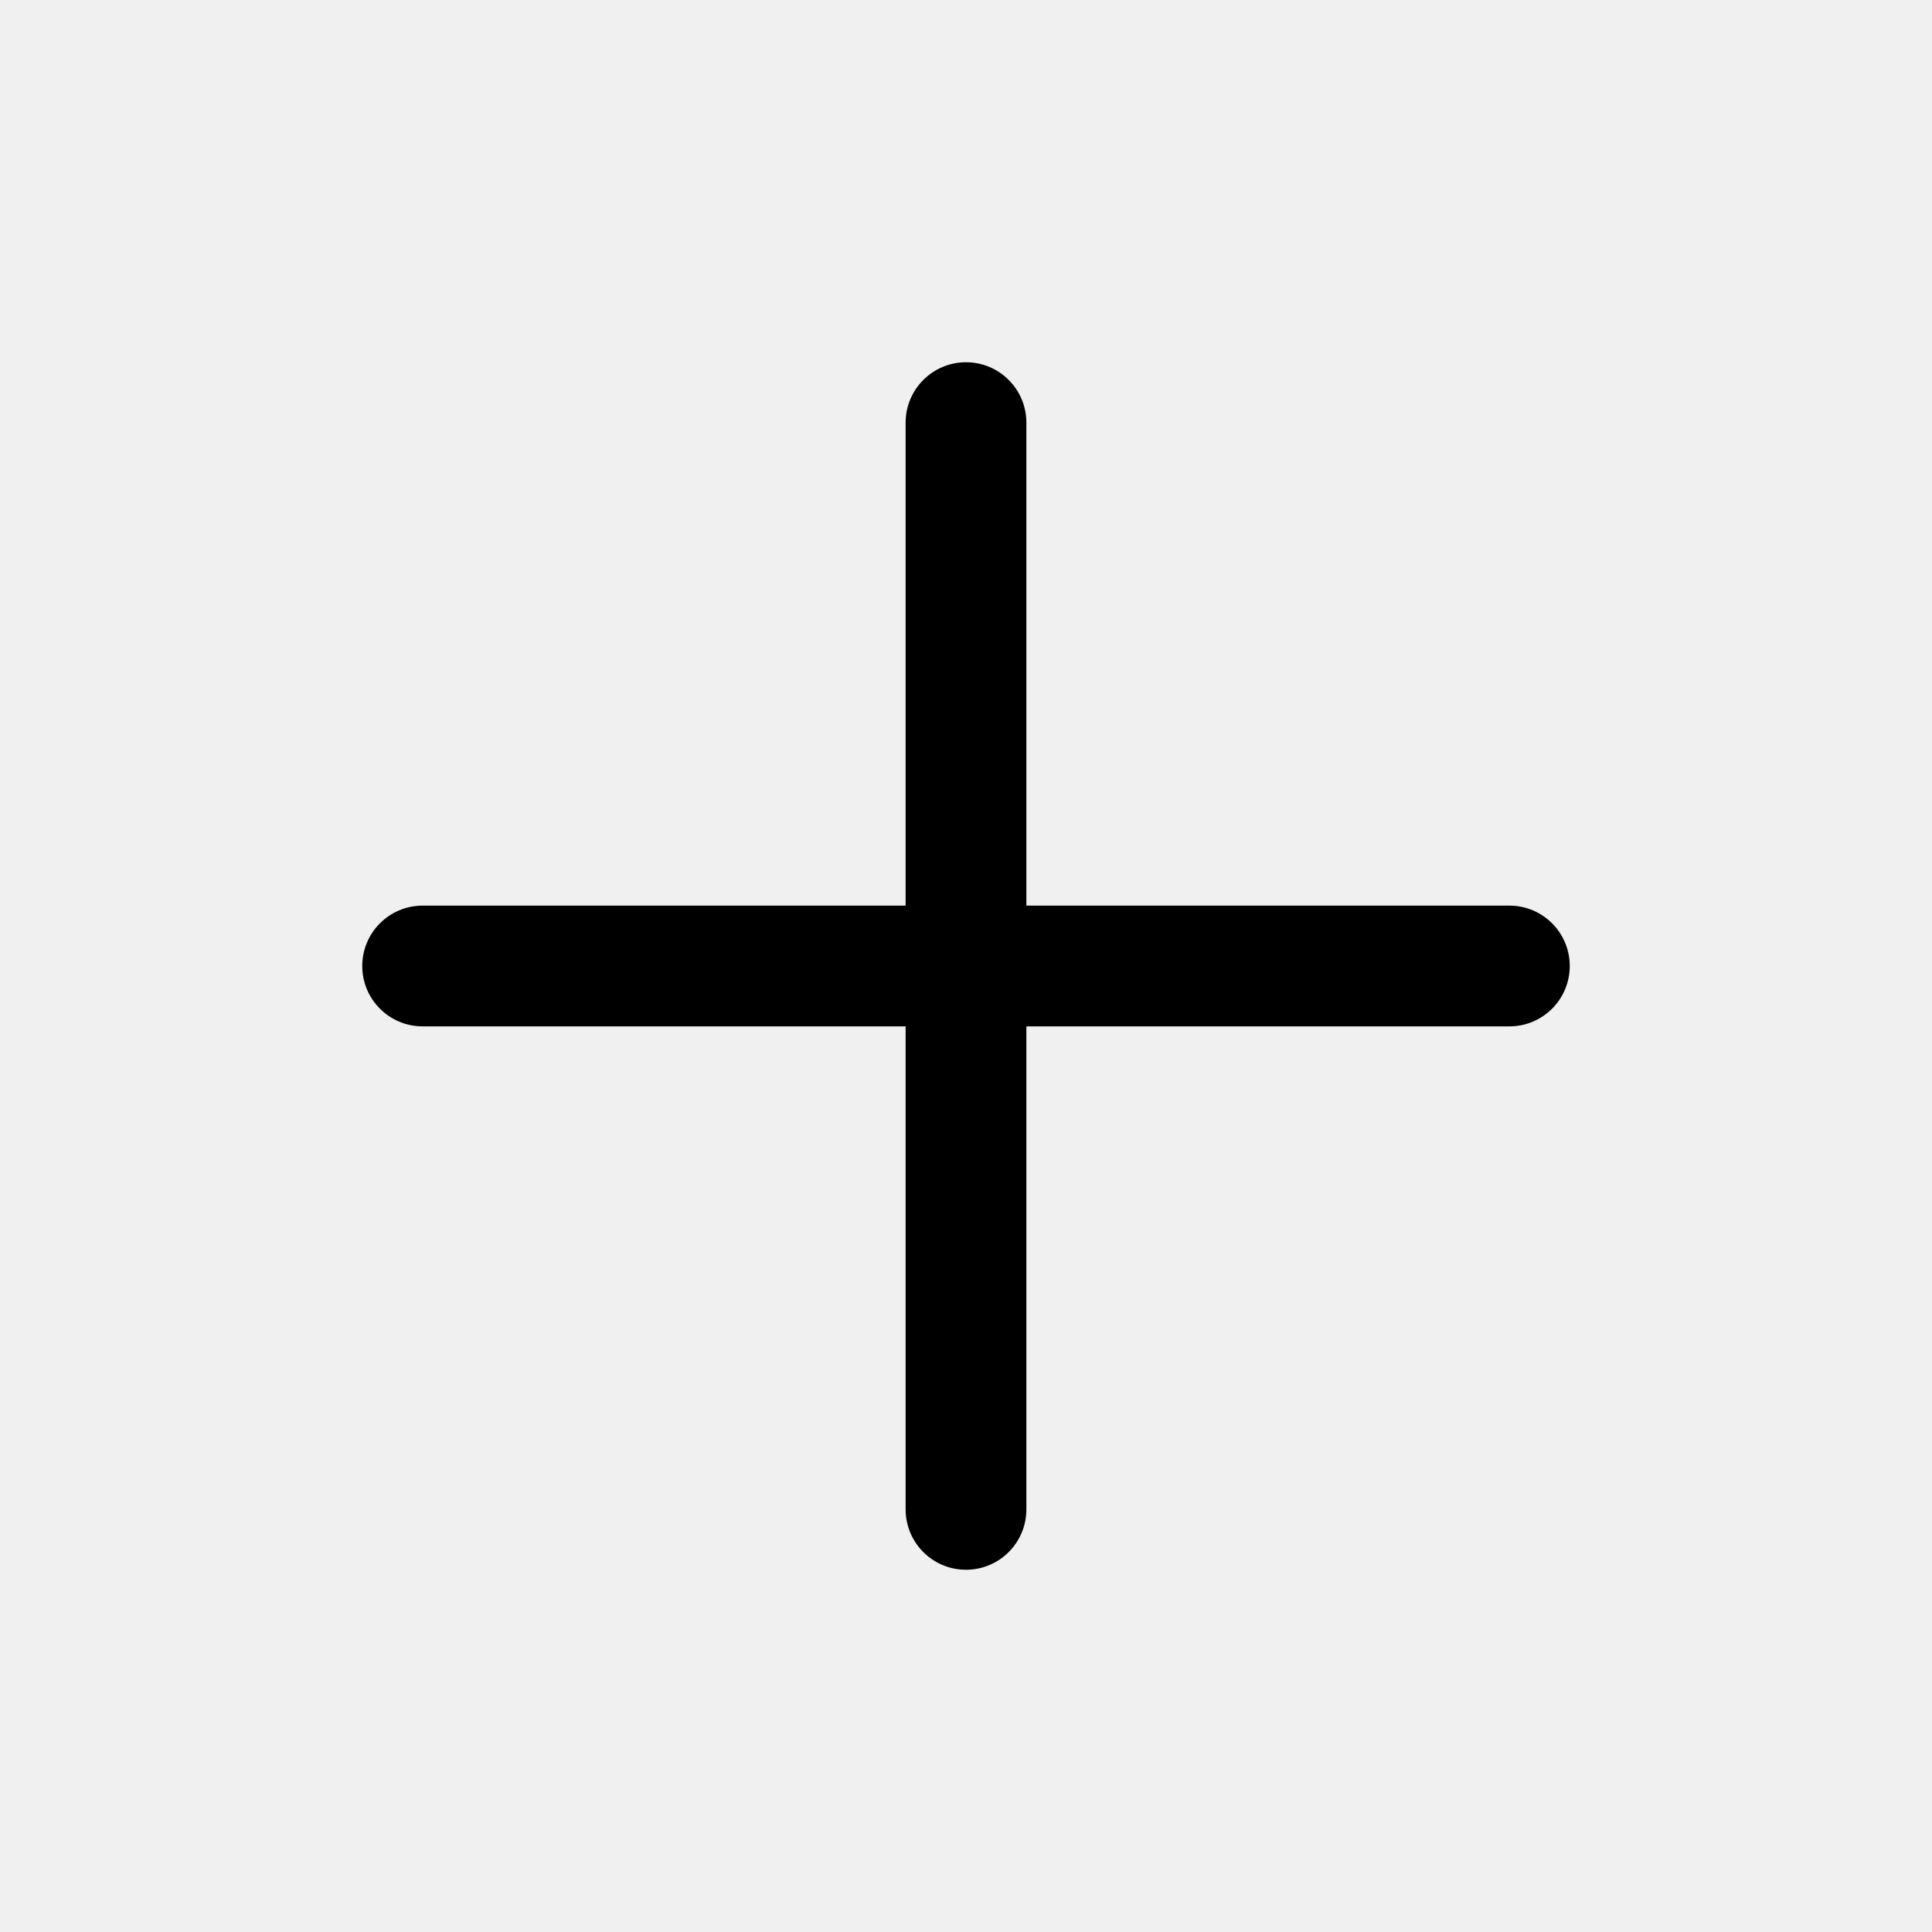
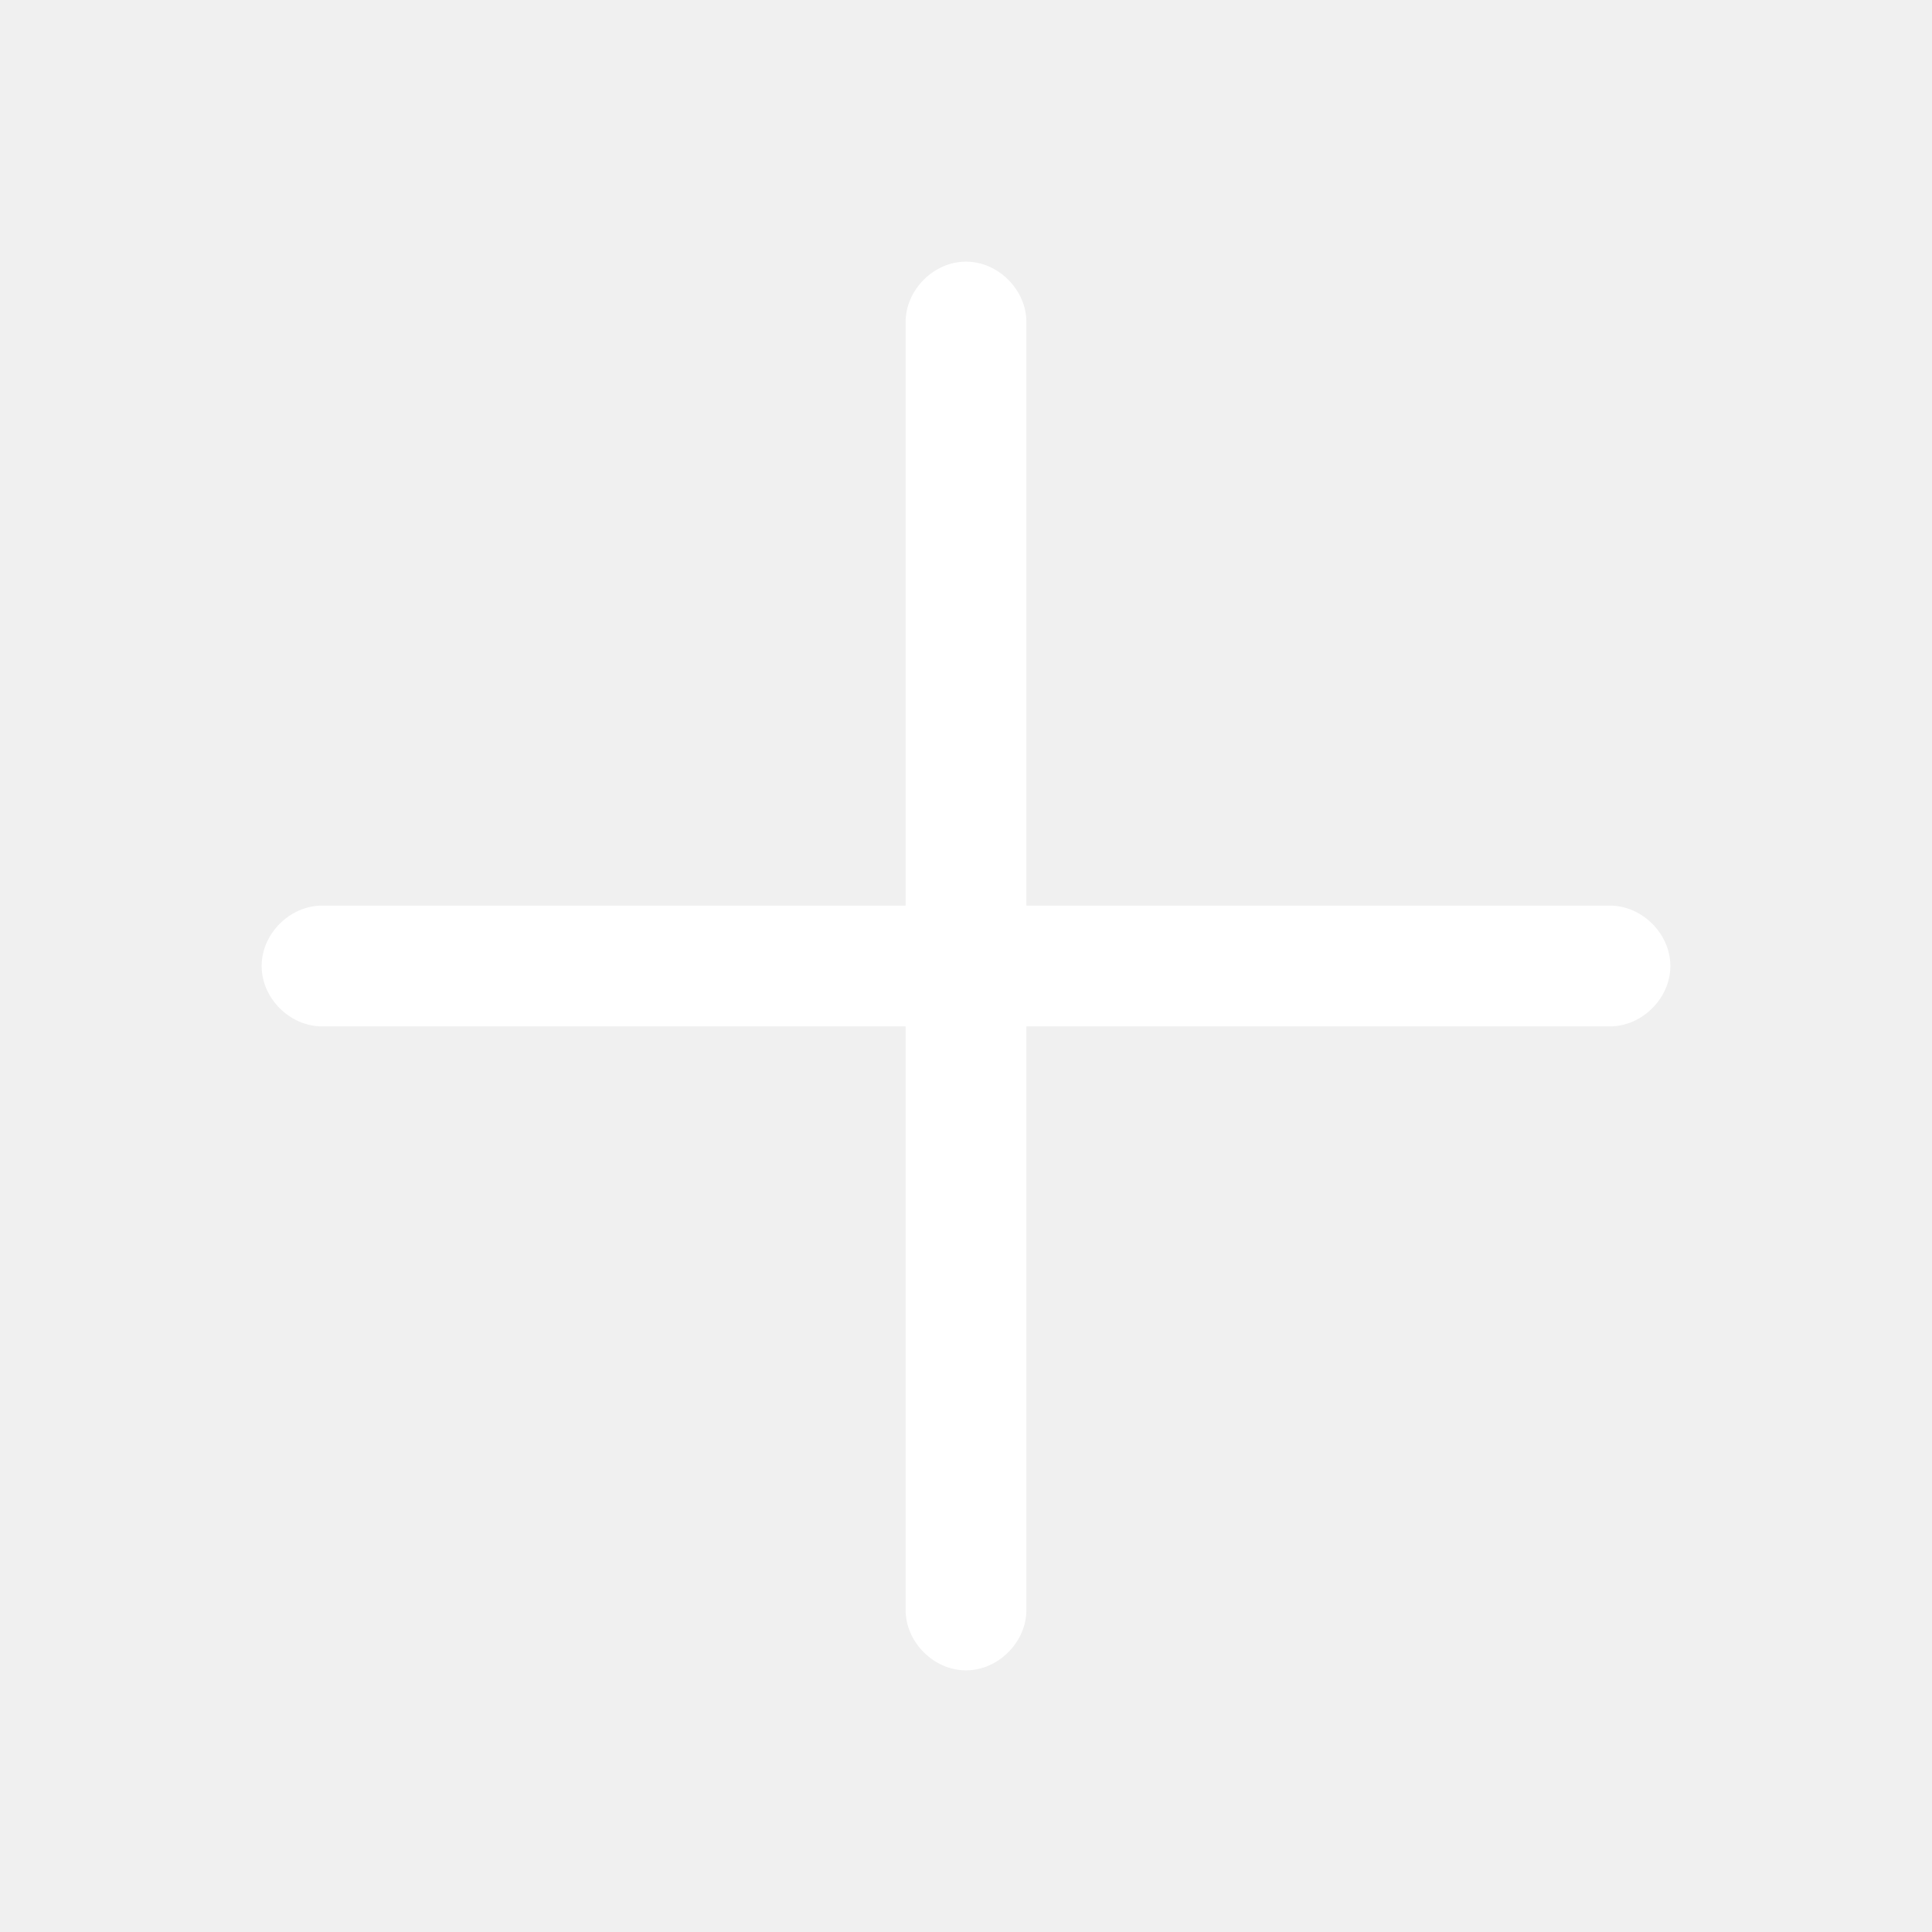
- <svg xmlns="http://www.w3.org/2000/svg" t="1665647368555" class="icon" viewBox="0 0 1024 1024" version="1.1" p-id="2537" width="200" height="200">
-   <path d="M800 480l-256 0L544 224c0-17.664-14.336-32-32-32s-32 14.336-32 32l0 256L224 480c-17.664 0-32 14.336-32 32s14.336 32 32 32l256 0 0 256c0 17.696 14.336 32 32 32s32-14.304 32-32l0-256 256 0c17.696 0 32-14.336 32-32S817.696 480 800 480z" p-id="2538" />
+ <svg xmlns="http://www.w3.org/2000/svg" t="1665815320240" class="icon" viewBox="0 0 1024 1024" version="1.1" p-id="1499" width="200" height="200">
+   <path d="M853.333 480H544V170.667c0-17.067-14.933-32-32-32s-32 14.933-32 32v309.333H170.667c-17.067 0-32 14.933-32 32s14.933 32 32 32h309.333V853.333c0 17.067 14.933 32 32 32s32-14.933 32-32V544H853.333c17.067 0 32-14.933 32-32s-14.933-32-32-32z" p-id="1500" fill="#ffffff" />
</svg>
